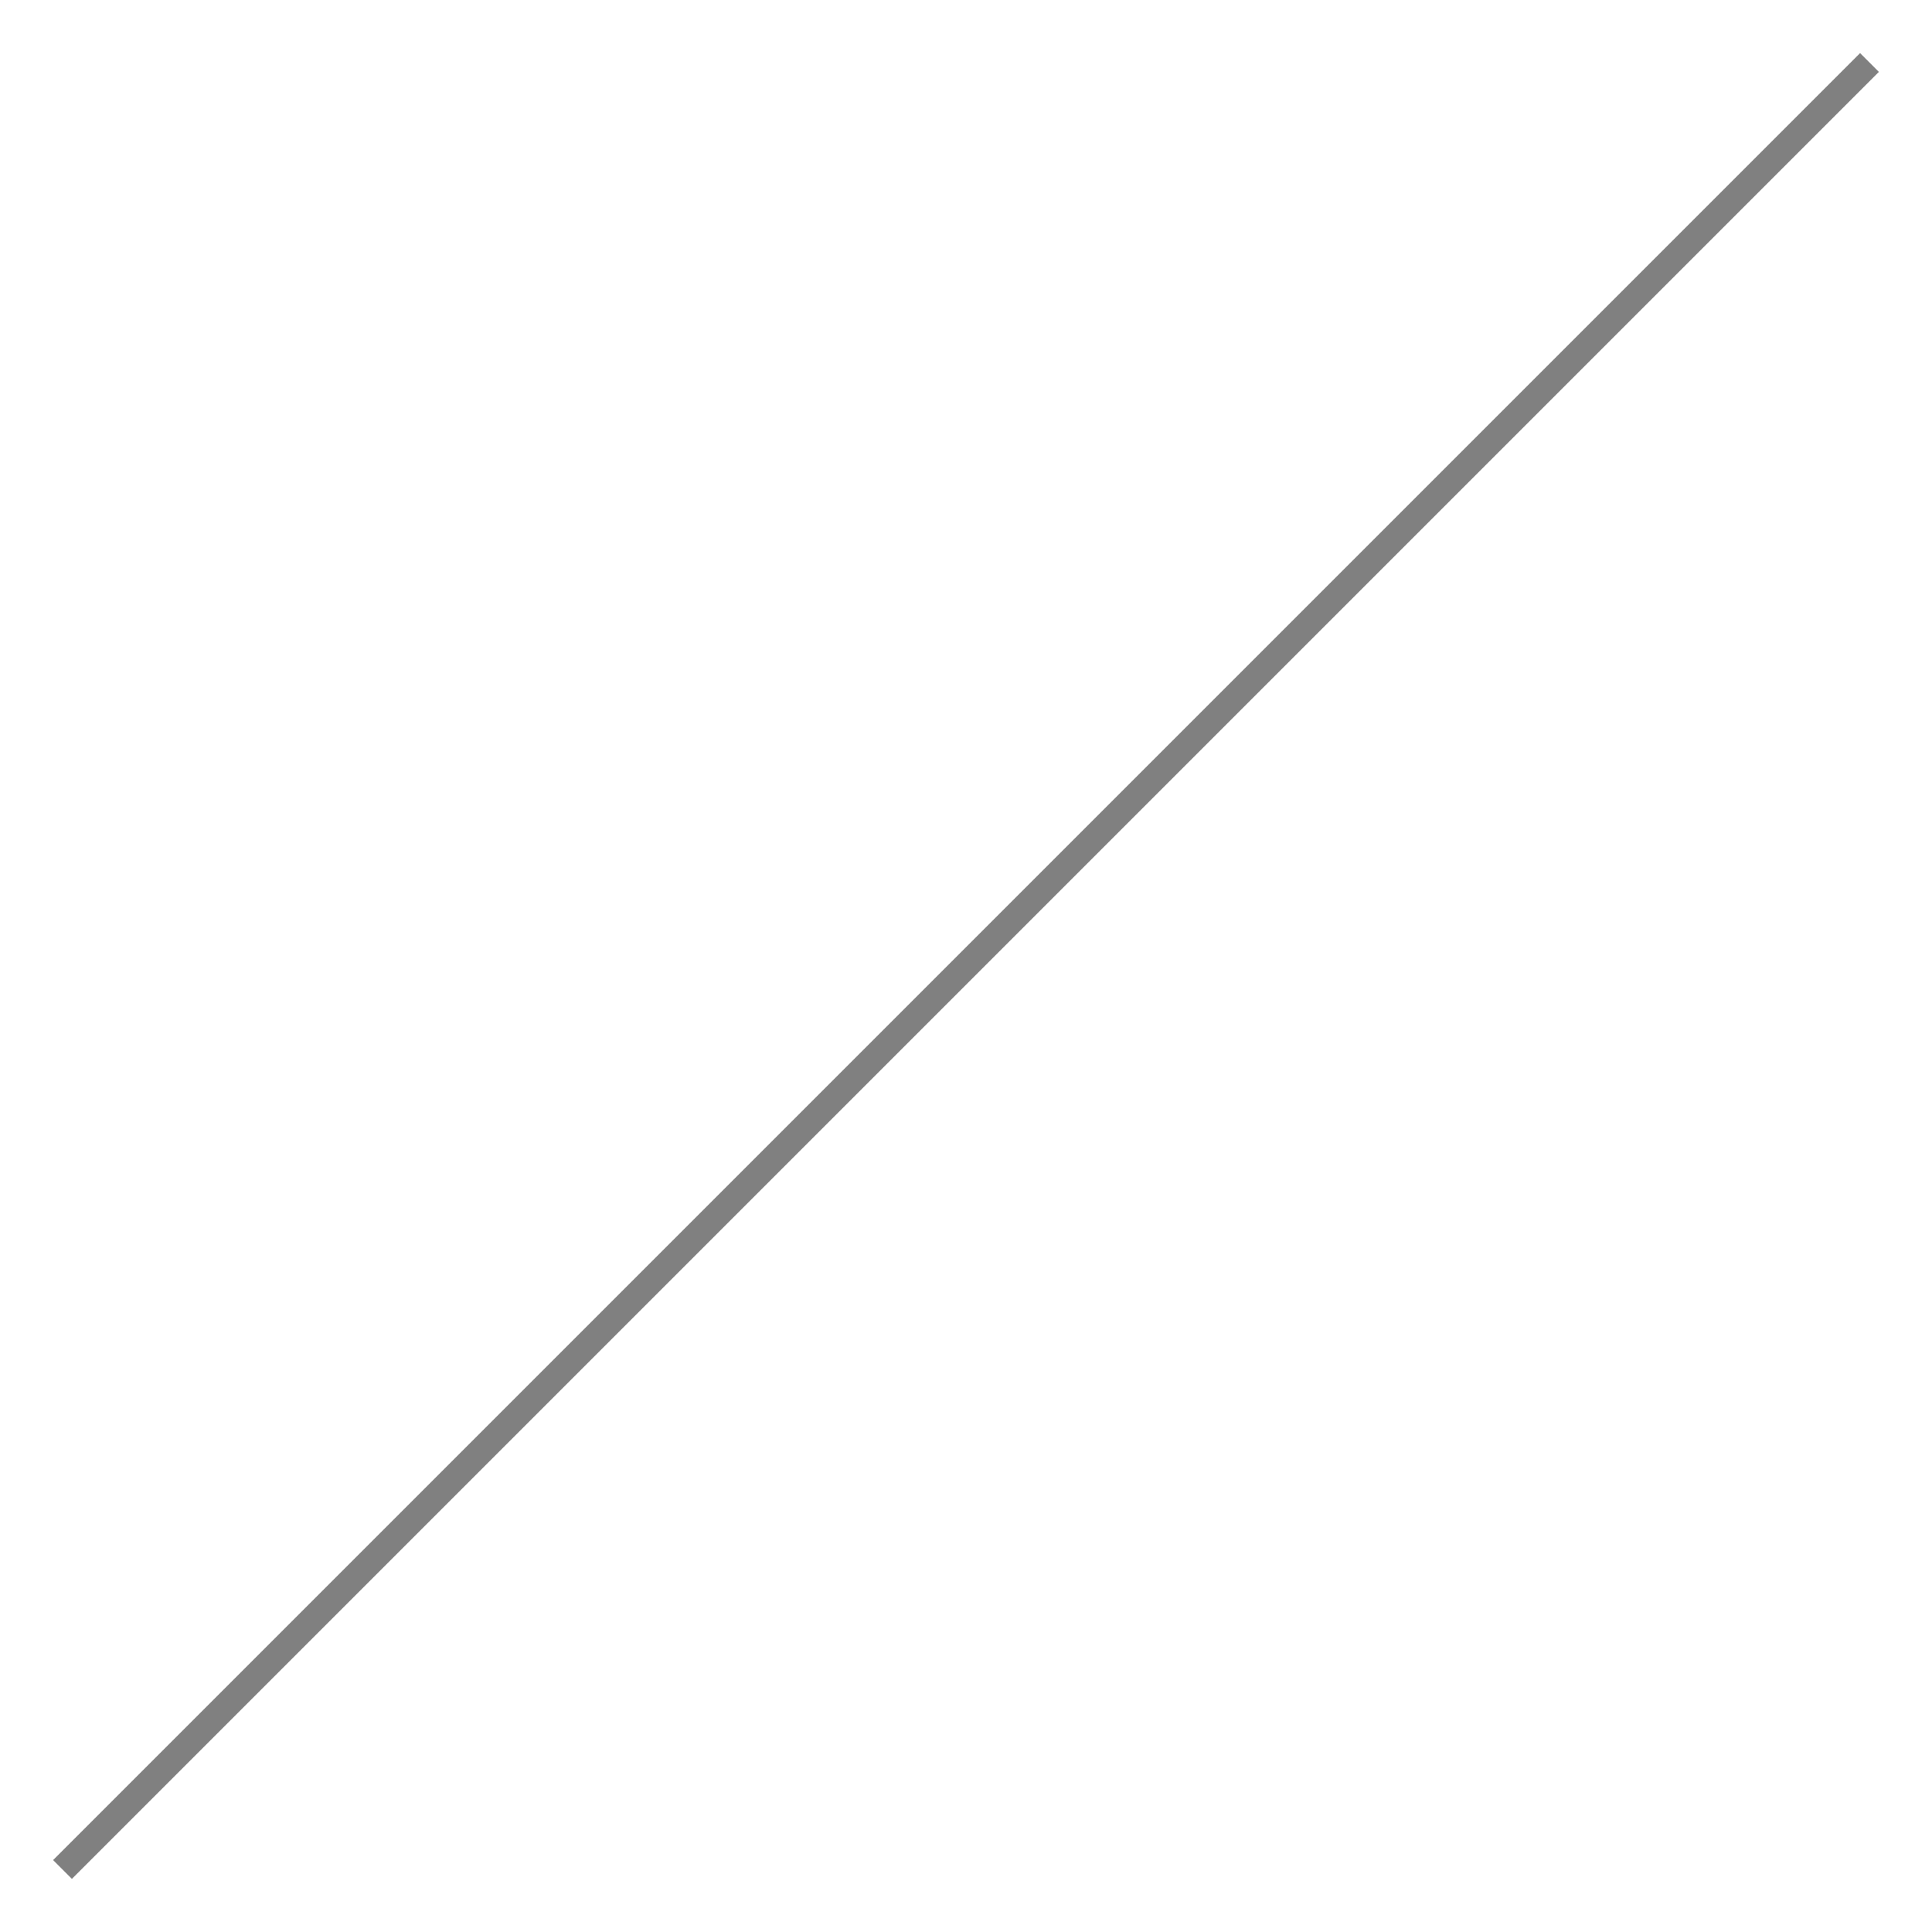
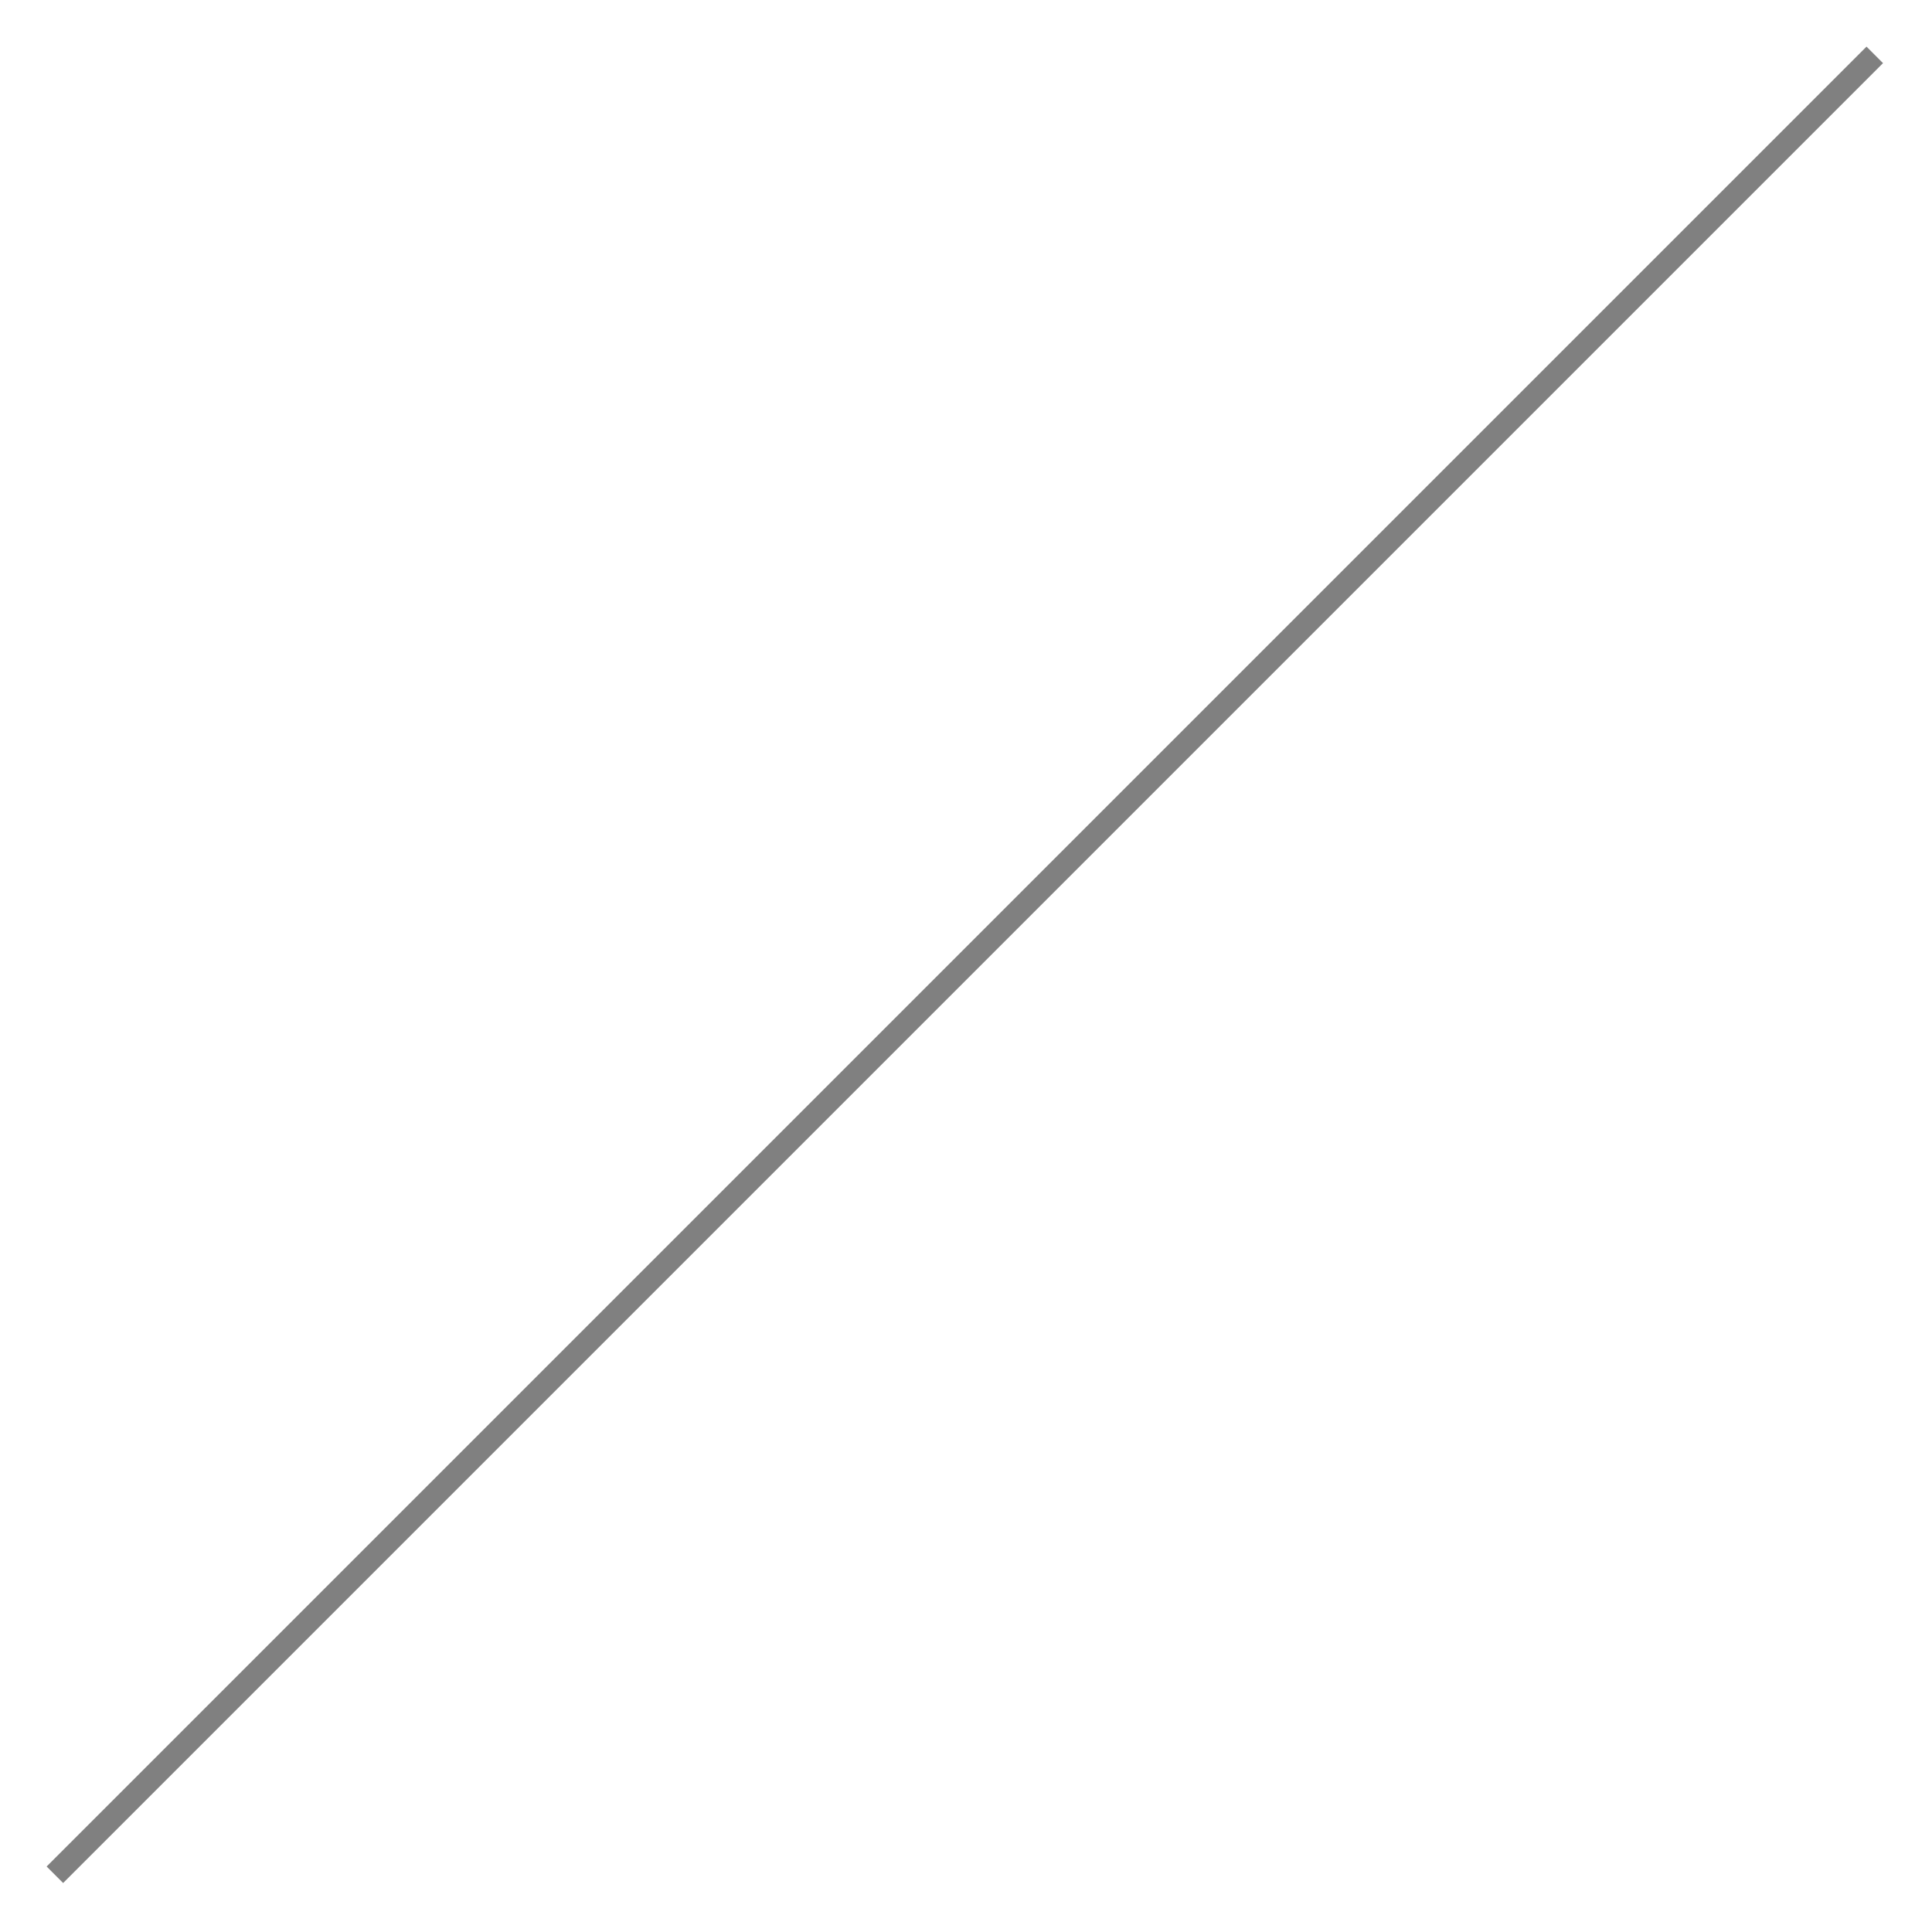
- <svg xmlns="http://www.w3.org/2000/svg" xmlns:xlink="http://www.w3.org/1999/xlink" version="1.1" height="72.705" width="72.705">
+ <svg xmlns="http://www.w3.org/2000/svg" xmlns:xlink="http://www.w3.org/1999/xlink" version="1.1" height="82.805" width="82.805">
  <defs>
-     <path id="path-1" opacity="1" fill-rule="evenodd" d="M70.352,2.352 L2.352,70.352 " />
+     <path id="path-1" opacity="1" fill-rule="evenodd" d="M80.352,2.352 L2.352,80.352 " />
  </defs>
  <g opacity="1">
    <use xlink:href="#path-1" fill-opacity="0" stroke="rgb(128,128,128)" stroke-opacity="1" stroke-width="1" stroke-linecap="butt" stroke-linejoin="miter" />
  </g>
</svg>
